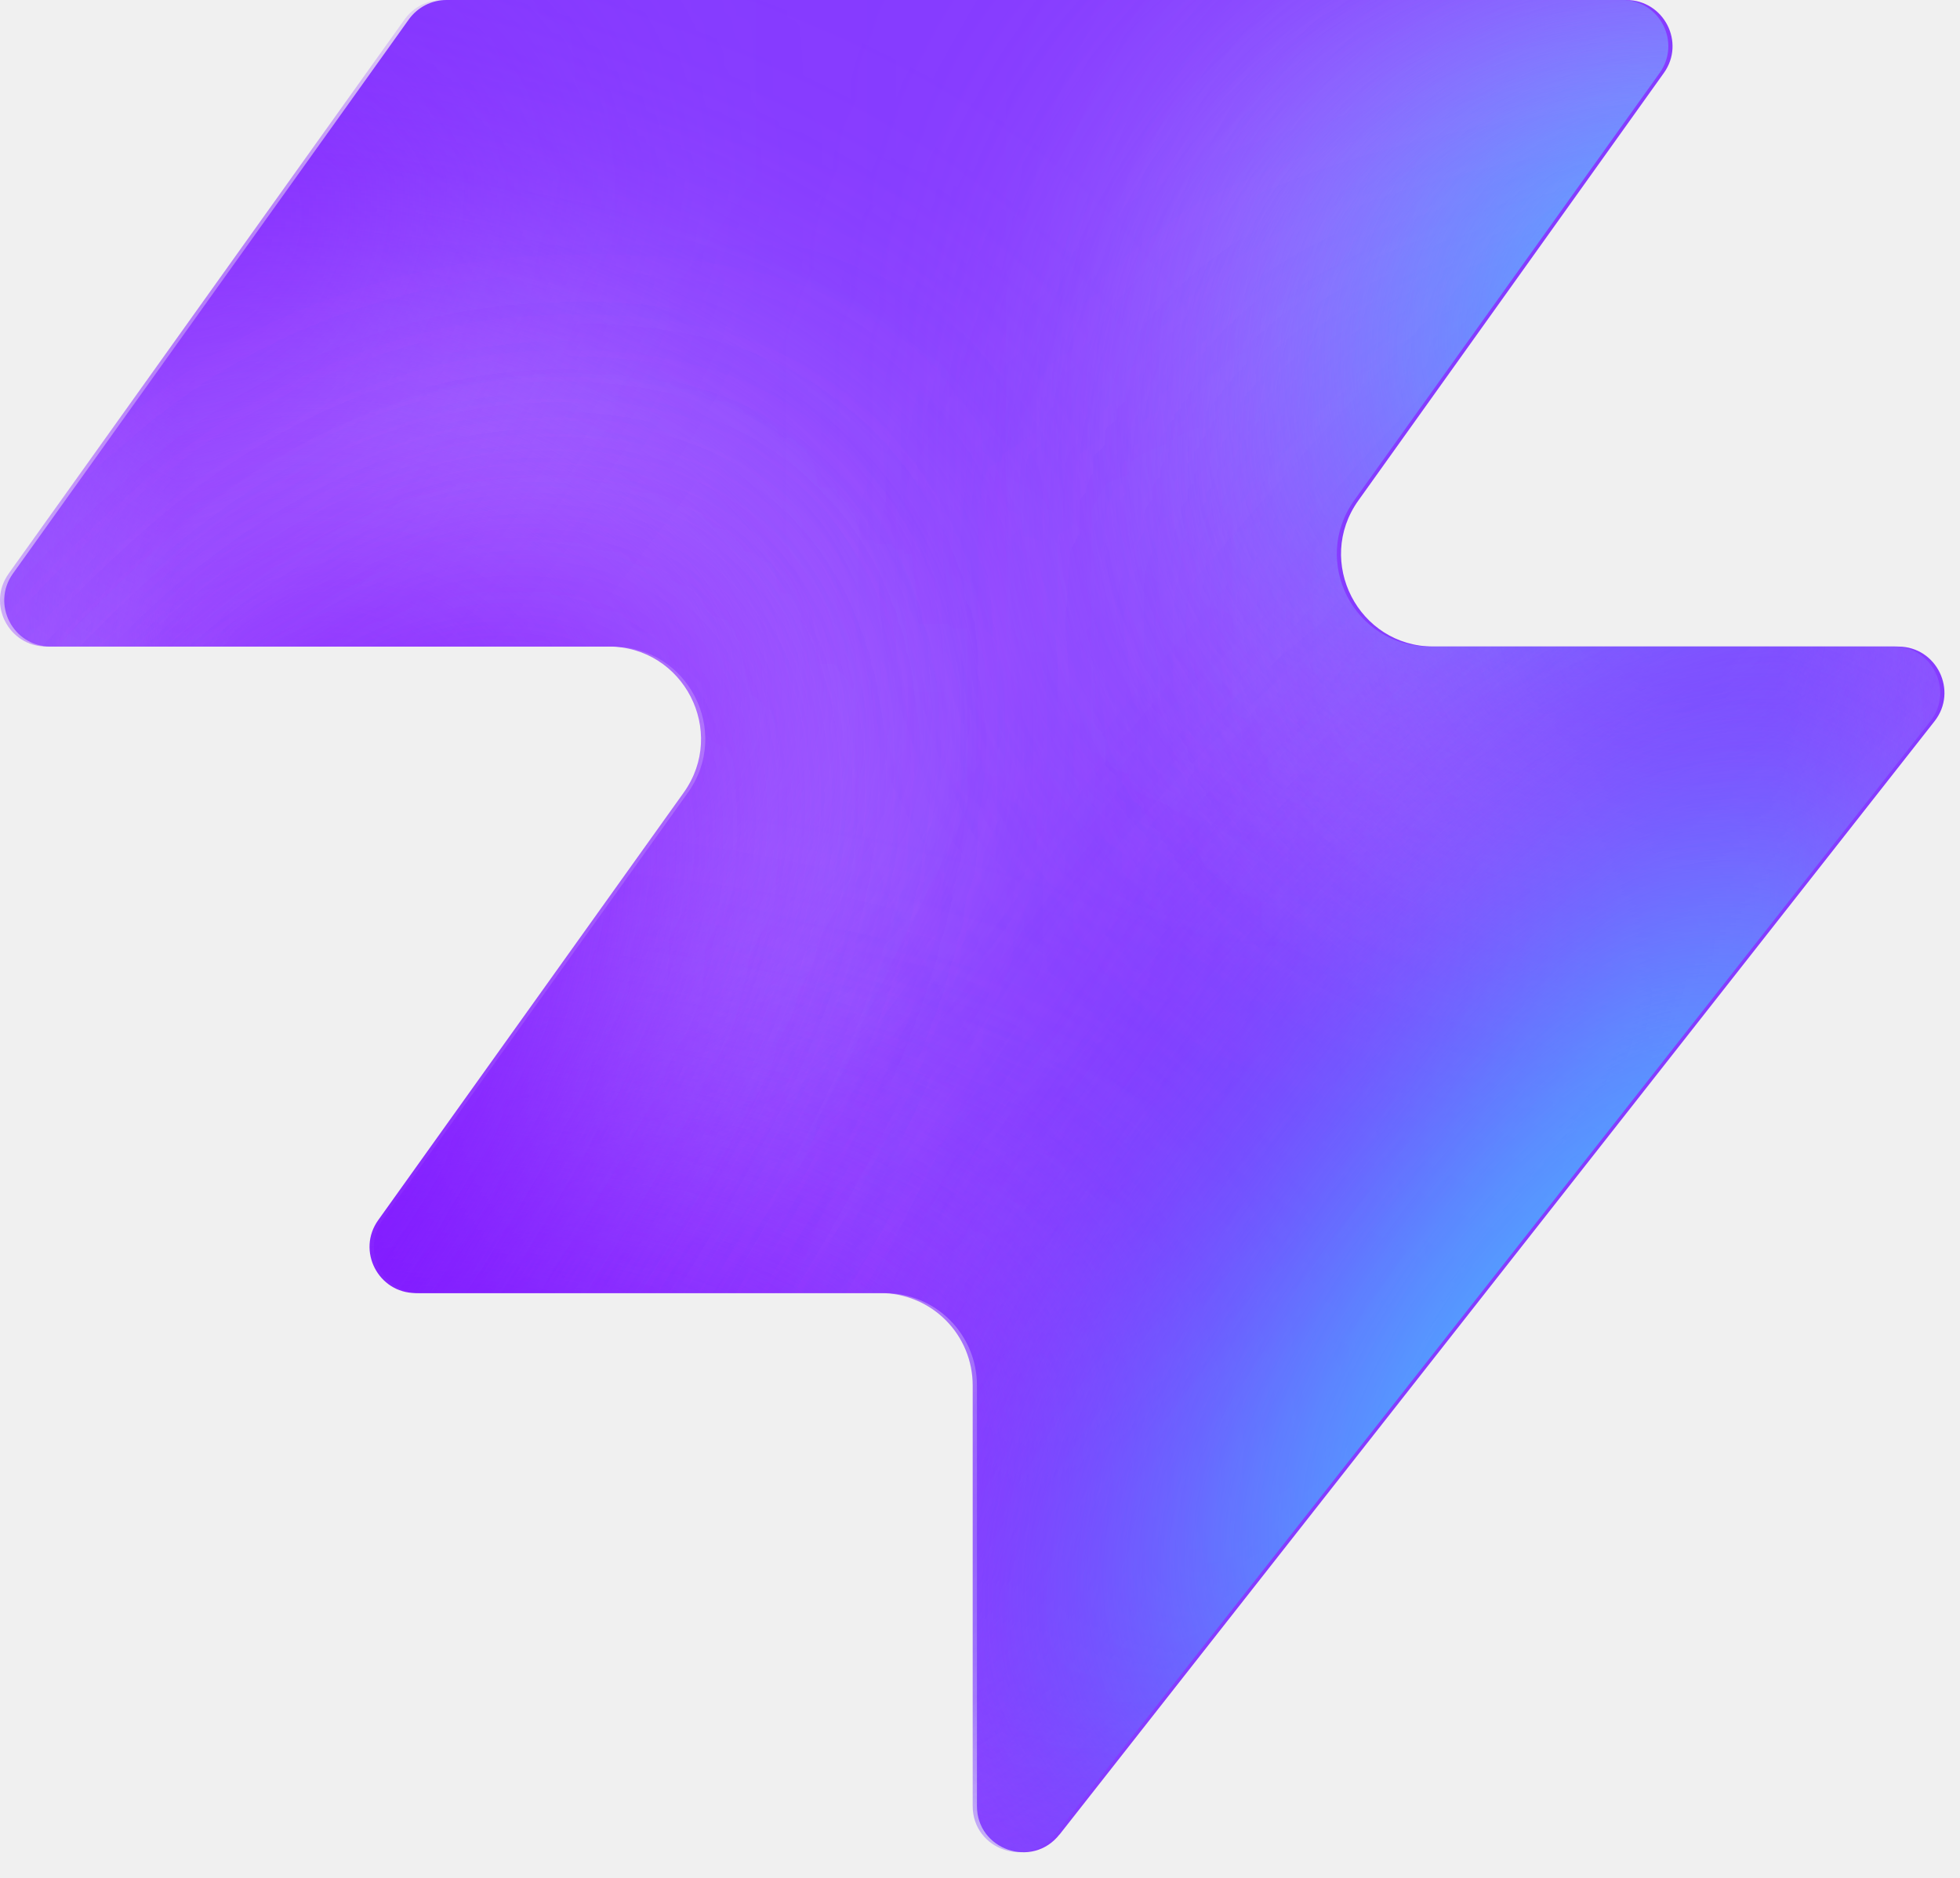
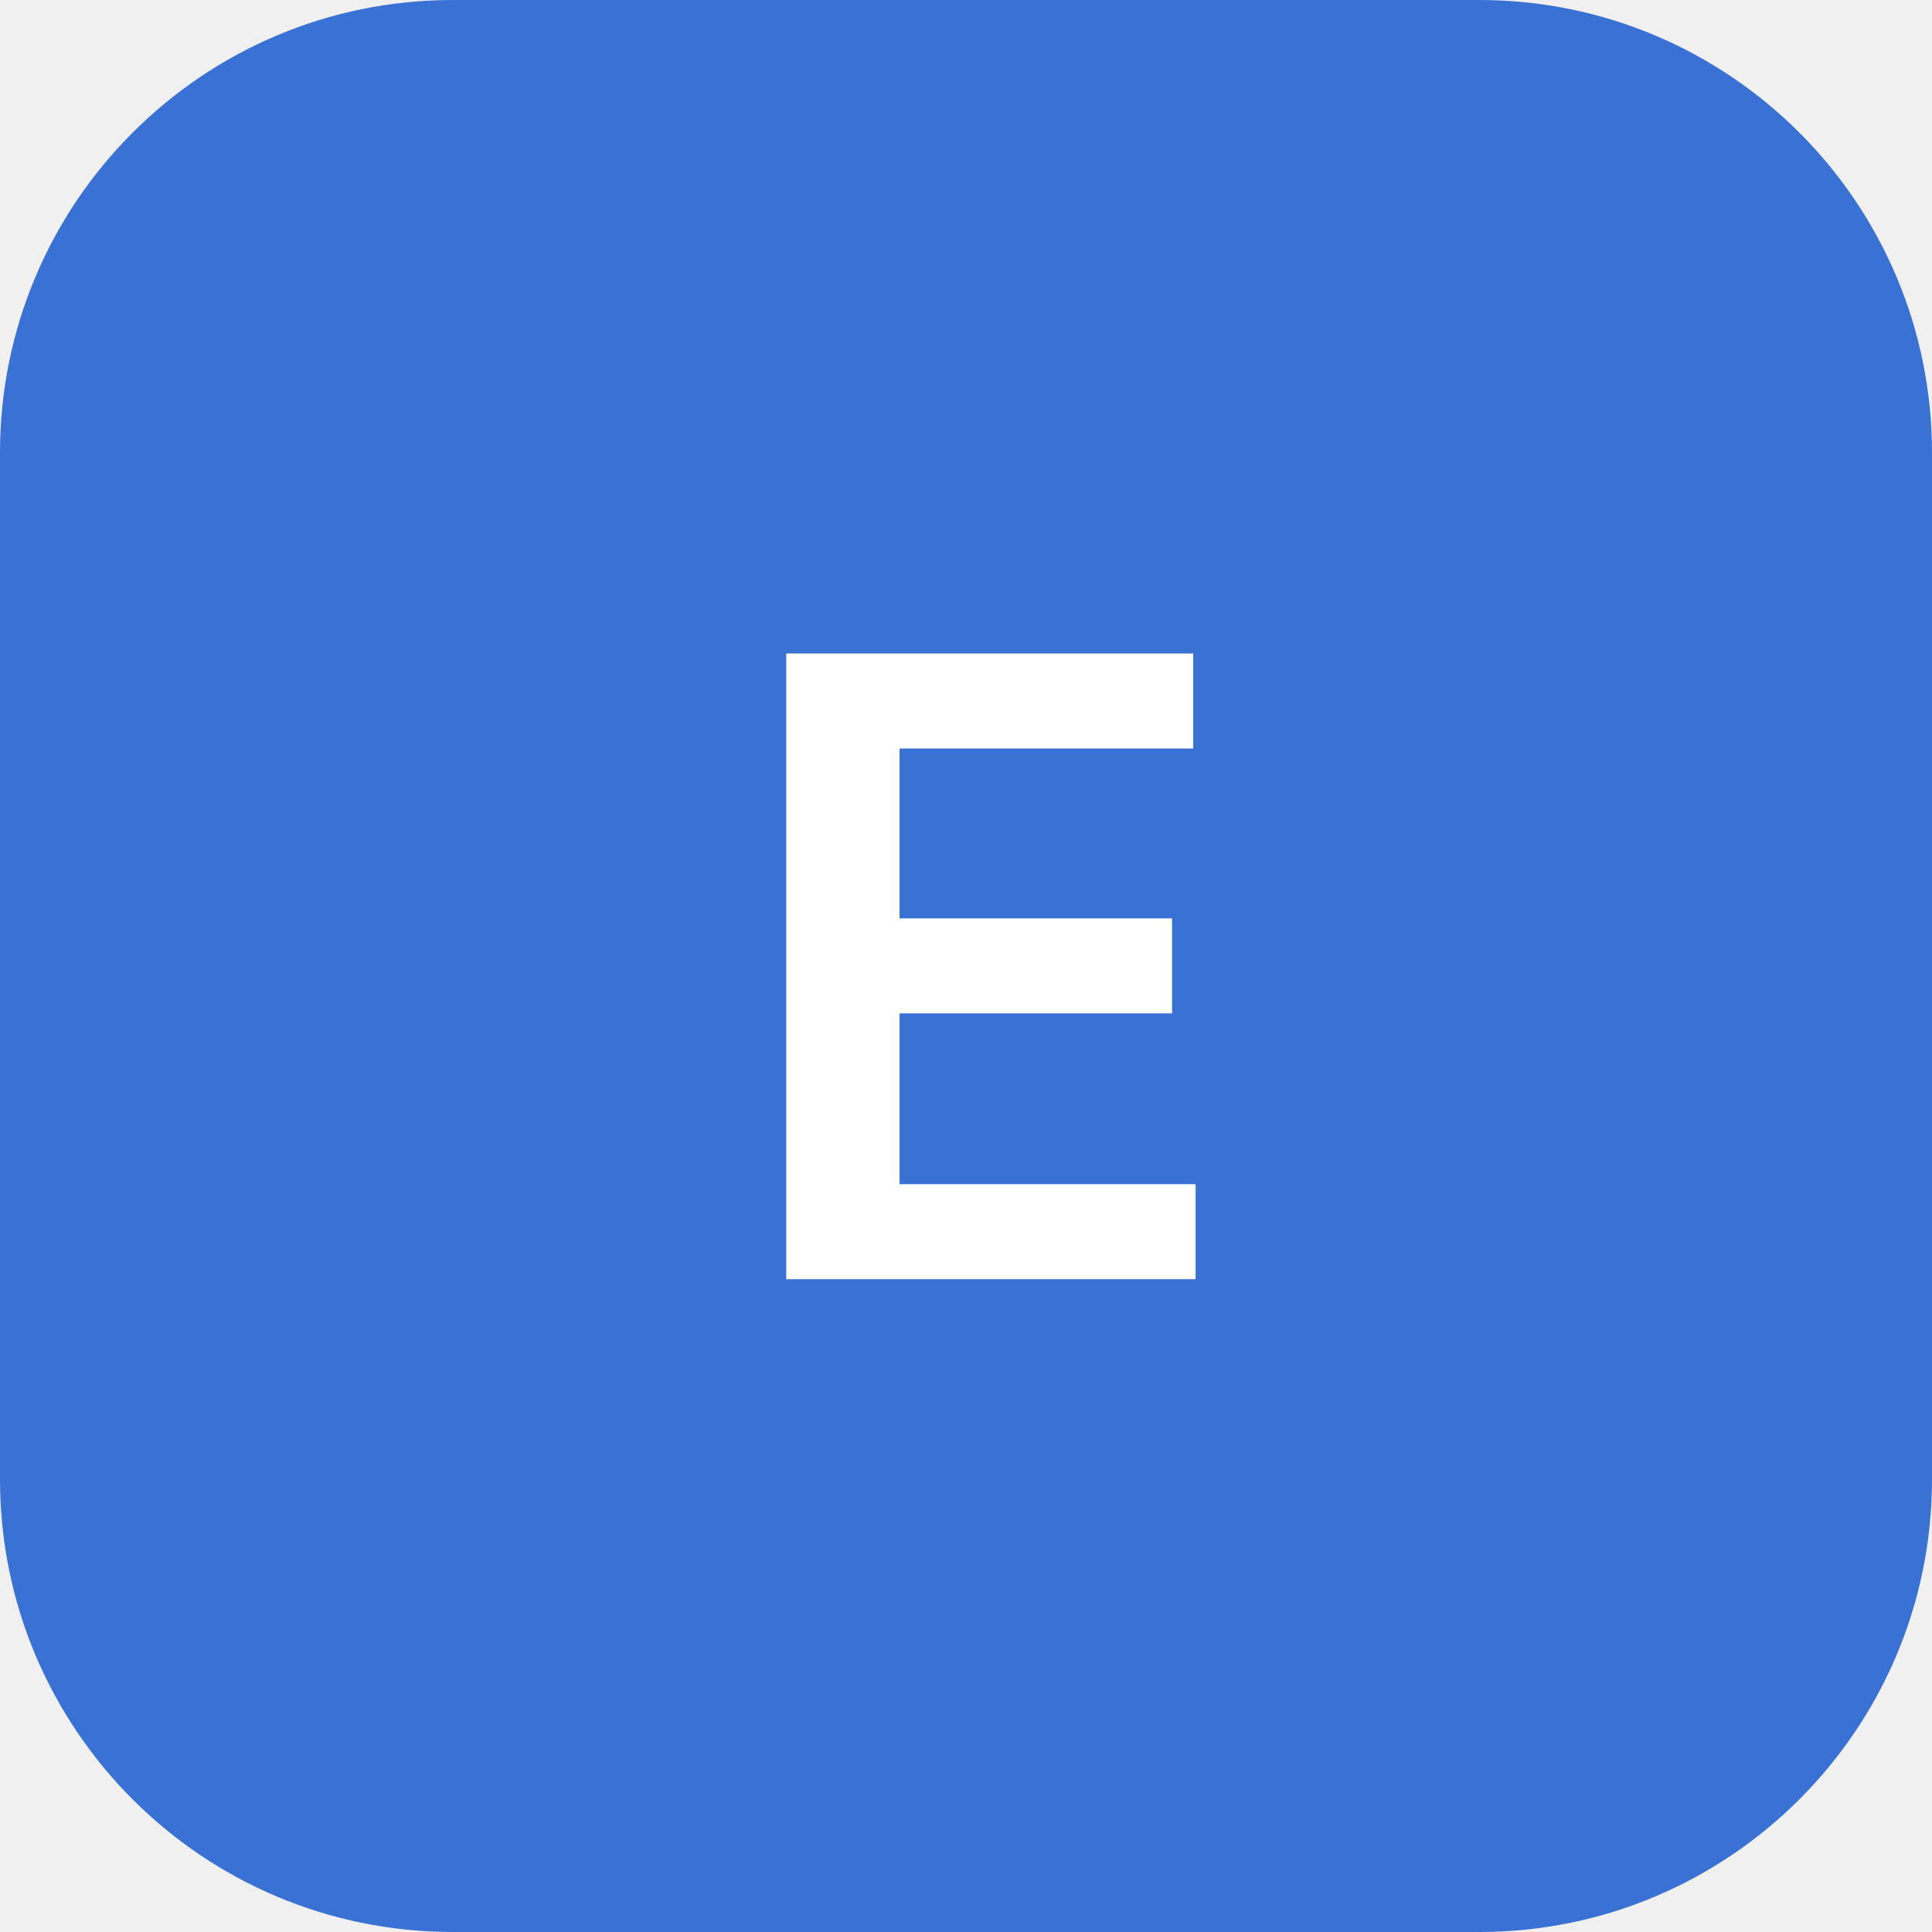
- <svg xmlns="http://www.w3.org/2000/svg" width="48" height="46" fill="none" viewBox="0 0 48 46">
-   <path fill="#863bff" d="M25.946 44.938c-.664.845-2.021.375-2.021-.698V33.937a2.26 2.26 0 0 0-2.262-2.262H10.287c-.92 0-1.456-1.04-.92-1.788l7.48-10.471c1.07-1.497 0-3.578-1.842-3.578H1.237c-.92 0-1.456-1.04-.92-1.788L10.013.474c.214-.297.556-.474.92-.474h28.894c.92 0 1.456 1.04.92 1.788l-7.48 10.471c-1.07 1.498 0 3.579 1.842 3.579h11.377c.943 0 1.473 1.088.89 1.83L25.947 44.94z" style="fill:#863bff;fill:color(display-p3 .525 .23 1);fill-opacity:1" />
-   <mask id="a" width="48" height="46" x="0" y="0" maskUnits="userSpaceOnUse" style="mask-type:alpha">
-     <path fill="#000" d="M25.842 44.938c-.664.844-2.021.375-2.021-.698V33.937a2.26 2.26 0 0 0-2.262-2.262H10.183c-.92 0-1.456-1.04-.92-1.788l7.48-10.471c1.07-1.498 0-3.579-1.842-3.579H1.133c-.92 0-1.456-1.04-.92-1.787L9.91.473c.214-.297.556-.474.92-.474h28.894c.92 0 1.456 1.04.92 1.788l-7.48 10.471c-1.07 1.498 0 3.578 1.842 3.578h11.377c.943 0 1.473 1.088.89 1.832L25.843 44.94z" style="fill:#000;fill-opacity:1" />
-   </mask>
-   <g mask="url(#a)">
-     <g filter="url(#b)">
-       <ellipse cx="5.508" cy="14.704" fill="#ede6ff" rx="5.508" ry="14.704" style="fill:#ede6ff;fill:color(display-p3 .927 .903 1);fill-opacity:1" transform="matrix(.00324 1 1 -.00324 -4.47 31.516)" />
-     </g>
-     <g filter="url(#c)">
-       <ellipse cx="10.399" cy="29.851" fill="#ede6ff" rx="10.399" ry="29.851" style="fill:#ede6ff;fill:color(display-p3 .927 .903 1);fill-opacity:1" transform="matrix(.00324 1 1 -.00324 -39.328 7.883)" />
-     </g>
-     <g filter="url(#d)">
-       <ellipse cx="5.508" cy="30.487" fill="#7e14ff" rx="5.508" ry="30.487" style="fill:#7e14ff;fill:color(display-p3 .492 .077 1);fill-opacity:1" transform="rotate(89.814 -25.913 -14.639)scale(1 -1)" />
-     </g>
-     <g filter="url(#e)">
-       <ellipse cx="5.508" cy="30.599" fill="#7e14ff" rx="5.508" ry="30.599" style="fill:#7e14ff;fill:color(display-p3 .492 .077 1);fill-opacity:1" transform="rotate(89.814 -32.644 -3.334)scale(1 -1)" />
-     </g>
-     <g filter="url(#f)">
-       <ellipse cx="5.508" cy="30.599" fill="#7e14ff" rx="5.508" ry="30.599" style="fill:#7e14ff;fill:color(display-p3 .492 .077 1);fill-opacity:1" transform="matrix(.00324 1 1 -.00324 -34.34 30.47)" />
-     </g>
-     <g filter="url(#g)">
-       <ellipse cx="14.072" cy="22.078" fill="#ede6ff" rx="14.072" ry="22.078" style="fill:#ede6ff;fill:color(display-p3 .927 .903 1);fill-opacity:1" transform="rotate(93.35 24.506 48.493)scale(-1 1)" />
-     </g>
-     <g filter="url(#h)">
-       <ellipse cx="3.47" cy="21.501" fill="#7e14ff" rx="3.47" ry="21.501" style="fill:#7e14ff;fill:color(display-p3 .492 .077 1);fill-opacity:1" transform="rotate(89.009 28.708 47.59)scale(-1 1)" />
-     </g>
-     <g filter="url(#i)">
-       <ellipse cx="3.47" cy="21.501" fill="#7e14ff" rx="3.47" ry="21.501" style="fill:#7e14ff;fill:color(display-p3 .492 .077 1);fill-opacity:1" transform="rotate(89.009 28.708 47.59)scale(-1 1)" />
-     </g>
-     <g filter="url(#j)">
-       <ellipse cx=".387" cy="8.972" fill="#7e14ff" rx="4.407" ry="29.108" style="fill:#7e14ff;fill:color(display-p3 .492 .077 1);fill-opacity:1" transform="rotate(39.51 .387 8.972)" />
-     </g>
-     <g filter="url(#k)">
-       <ellipse cx="47.523" cy="-6.092" fill="#7e14ff" rx="4.407" ry="29.108" style="fill:#7e14ff;fill:color(display-p3 .492 .077 1);fill-opacity:1" transform="rotate(37.892 47.523 -6.092)" />
-     </g>
-     <g filter="url(#l)">
-       <ellipse cx="41.412" cy="6.333" fill="#47bfff" rx="5.971" ry="9.665" style="fill:#47bfff;fill:color(display-p3 .28 .748 1);fill-opacity:1" transform="rotate(37.892 41.412 6.333)" />
-     </g>
-     <g filter="url(#m)">
-       <ellipse cx="-1.879" cy="38.332" fill="#7e14ff" rx="4.407" ry="29.108" style="fill:#7e14ff;fill:color(display-p3 .492 .077 1);fill-opacity:1" transform="rotate(37.892 -1.88 38.332)" />
-     </g>
-     <g filter="url(#n)">
-       <ellipse cx="-1.879" cy="38.332" fill="#7e14ff" rx="4.407" ry="29.108" style="fill:#7e14ff;fill:color(display-p3 .492 .077 1);fill-opacity:1" transform="rotate(37.892 -1.88 38.332)" />
-     </g>
-     <g filter="url(#o)">
-       <ellipse cx="35.651" cy="29.907" fill="#7e14ff" rx="4.407" ry="29.108" style="fill:#7e14ff;fill:color(display-p3 .492 .077 1);fill-opacity:1" transform="rotate(37.892 35.651 29.907)" />
-     </g>
-     <g filter="url(#p)">
-       <ellipse cx="38.418" cy="32.4" fill="#47bfff" rx="5.971" ry="15.297" style="fill:#47bfff;fill:color(display-p3 .28 .748 1);fill-opacity:1" transform="rotate(37.892 38.418 32.4)" />
-     </g>
+ <svg xmlns="http://www.w3.org/2000/svg" width="512" height="512" viewBox="0 0 512 512" fill="none">
+   <g clip-path="url(#clip0_234_86)">
+     <rect width="512" height="512" rx="120" fill="#3971D4" />
+     <path d="M208.355 339V173.182H316.202V198.362H238.393V243.379H310.615V268.56H238.393V313.82H316.849V339H208.355Z" fill="white" />
  </g>
  <defs>
-     <filter id="b" width="60.045" height="41.654" x="-19.77" y="16.149" color-interpolation-filters="sRGB" filterUnits="userSpaceOnUse">
-       <feFlood flood-opacity="0" result="BackgroundImageFix" />
-       <feBlend in="SourceGraphic" in2="BackgroundImageFix" result="shape" />
-       <feGaussianBlur result="effect1_foregroundBlur_2002_17158" stdDeviation="7.659" />
-     </filter>
-     <filter id="c" width="90.34" height="51.437" x="-54.613" y="-7.533" color-interpolation-filters="sRGB" filterUnits="userSpaceOnUse">
-       <feFlood flood-opacity="0" result="BackgroundImageFix" />
-       <feBlend in="SourceGraphic" in2="BackgroundImageFix" result="shape" />
-       <feGaussianBlur result="effect1_foregroundBlur_2002_17158" stdDeviation="7.659" />
-     </filter>
-     <filter id="d" width="79.355" height="29.4" x="-49.64" y="2.03" color-interpolation-filters="sRGB" filterUnits="userSpaceOnUse">
-       <feFlood flood-opacity="0" result="BackgroundImageFix" />
-       <feBlend in="SourceGraphic" in2="BackgroundImageFix" result="shape" />
-       <feGaussianBlur result="effect1_foregroundBlur_2002_17158" stdDeviation="4.596" />
-     </filter>
-     <filter id="e" width="79.579" height="29.4" x="-45.045" y="20.029" color-interpolation-filters="sRGB" filterUnits="userSpaceOnUse">
-       <feFlood flood-opacity="0" result="BackgroundImageFix" />
-       <feBlend in="SourceGraphic" in2="BackgroundImageFix" result="shape" />
-       <feGaussianBlur result="effect1_foregroundBlur_2002_17158" stdDeviation="4.596" />
-     </filter>
-     <filter id="f" width="79.579" height="29.4" x="-43.513" y="21.178" color-interpolation-filters="sRGB" filterUnits="userSpaceOnUse">
-       <feFlood flood-opacity="0" result="BackgroundImageFix" />
-       <feBlend in="SourceGraphic" in2="BackgroundImageFix" result="shape" />
-       <feGaussianBlur result="effect1_foregroundBlur_2002_17158" stdDeviation="4.596" />
-     </filter>
-     <filter id="g" width="74.749" height="58.852" x="15.756" y="-17.901" color-interpolation-filters="sRGB" filterUnits="userSpaceOnUse">
-       <feFlood flood-opacity="0" result="BackgroundImageFix" />
-       <feBlend in="SourceGraphic" in2="BackgroundImageFix" result="shape" />
-       <feGaussianBlur result="effect1_foregroundBlur_2002_17158" stdDeviation="7.659" />
-     </filter>
-     <filter id="h" width="61.377" height="25.362" x="23.548" y="2.284" color-interpolation-filters="sRGB" filterUnits="userSpaceOnUse">
-       <feFlood flood-opacity="0" result="BackgroundImageFix" />
-       <feBlend in="SourceGraphic" in2="BackgroundImageFix" result="shape" />
-       <feGaussianBlur result="effect1_foregroundBlur_2002_17158" stdDeviation="4.596" />
-     </filter>
-     <filter id="i" width="61.377" height="25.362" x="23.548" y="2.284" color-interpolation-filters="sRGB" filterUnits="userSpaceOnUse">
-       <feFlood flood-opacity="0" result="BackgroundImageFix" />
-       <feBlend in="SourceGraphic" in2="BackgroundImageFix" result="shape" />
-       <feGaussianBlur result="effect1_foregroundBlur_2002_17158" stdDeviation="4.596" />
-     </filter>
-     <filter id="j" width="56.045" height="63.649" x="-27.636" y="-22.853" color-interpolation-filters="sRGB" filterUnits="userSpaceOnUse">
-       <feFlood flood-opacity="0" result="BackgroundImageFix" />
-       <feBlend in="SourceGraphic" in2="BackgroundImageFix" result="shape" />
-       <feGaussianBlur result="effect1_foregroundBlur_2002_17158" stdDeviation="4.596" />
-     </filter>
-     <filter id="k" width="54.814" height="64.646" x="20.116" y="-38.415" color-interpolation-filters="sRGB" filterUnits="userSpaceOnUse">
-       <feFlood flood-opacity="0" result="BackgroundImageFix" />
-       <feBlend in="SourceGraphic" in2="BackgroundImageFix" result="shape" />
-       <feGaussianBlur result="effect1_foregroundBlur_2002_17158" stdDeviation="4.596" />
-     </filter>
-     <filter id="l" width="33.541" height="35.313" x="24.641" y="-11.323" color-interpolation-filters="sRGB" filterUnits="userSpaceOnUse">
-       <feFlood flood-opacity="0" result="BackgroundImageFix" />
-       <feBlend in="SourceGraphic" in2="BackgroundImageFix" result="shape" />
-       <feGaussianBlur result="effect1_foregroundBlur_2002_17158" stdDeviation="4.596" />
-     </filter>
-     <filter id="m" width="54.814" height="64.646" x="-29.286" y="6.009" color-interpolation-filters="sRGB" filterUnits="userSpaceOnUse">
-       <feFlood flood-opacity="0" result="BackgroundImageFix" />
-       <feBlend in="SourceGraphic" in2="BackgroundImageFix" result="shape" />
-       <feGaussianBlur result="effect1_foregroundBlur_2002_17158" stdDeviation="4.596" />
-     </filter>
-     <filter id="n" width="54.814" height="64.646" x="-29.286" y="6.009" color-interpolation-filters="sRGB" filterUnits="userSpaceOnUse">
-       <feFlood flood-opacity="0" result="BackgroundImageFix" />
-       <feBlend in="SourceGraphic" in2="BackgroundImageFix" result="shape" />
-       <feGaussianBlur result="effect1_foregroundBlur_2002_17158" stdDeviation="4.596" />
-     </filter>
-     <filter id="o" width="54.814" height="64.646" x="8.244" y="-2.416" color-interpolation-filters="sRGB" filterUnits="userSpaceOnUse">
-       <feFlood flood-opacity="0" result="BackgroundImageFix" />
-       <feBlend in="SourceGraphic" in2="BackgroundImageFix" result="shape" />
-       <feGaussianBlur result="effect1_foregroundBlur_2002_17158" stdDeviation="4.596" />
-     </filter>
-     <filter id="p" width="39.409" height="43.623" x="18.713" y="10.588" color-interpolation-filters="sRGB" filterUnits="userSpaceOnUse">
-       <feFlood flood-opacity="0" result="BackgroundImageFix" />
-       <feBlend in="SourceGraphic" in2="BackgroundImageFix" result="shape" />
-       <feGaussianBlur result="effect1_foregroundBlur_2002_17158" stdDeviation="4.596" />
-     </filter>
+     <clipPath id="clip0_234_86">
+       <rect width="512" height="512" fill="white" />
+     </clipPath>
  </defs>
</svg>
